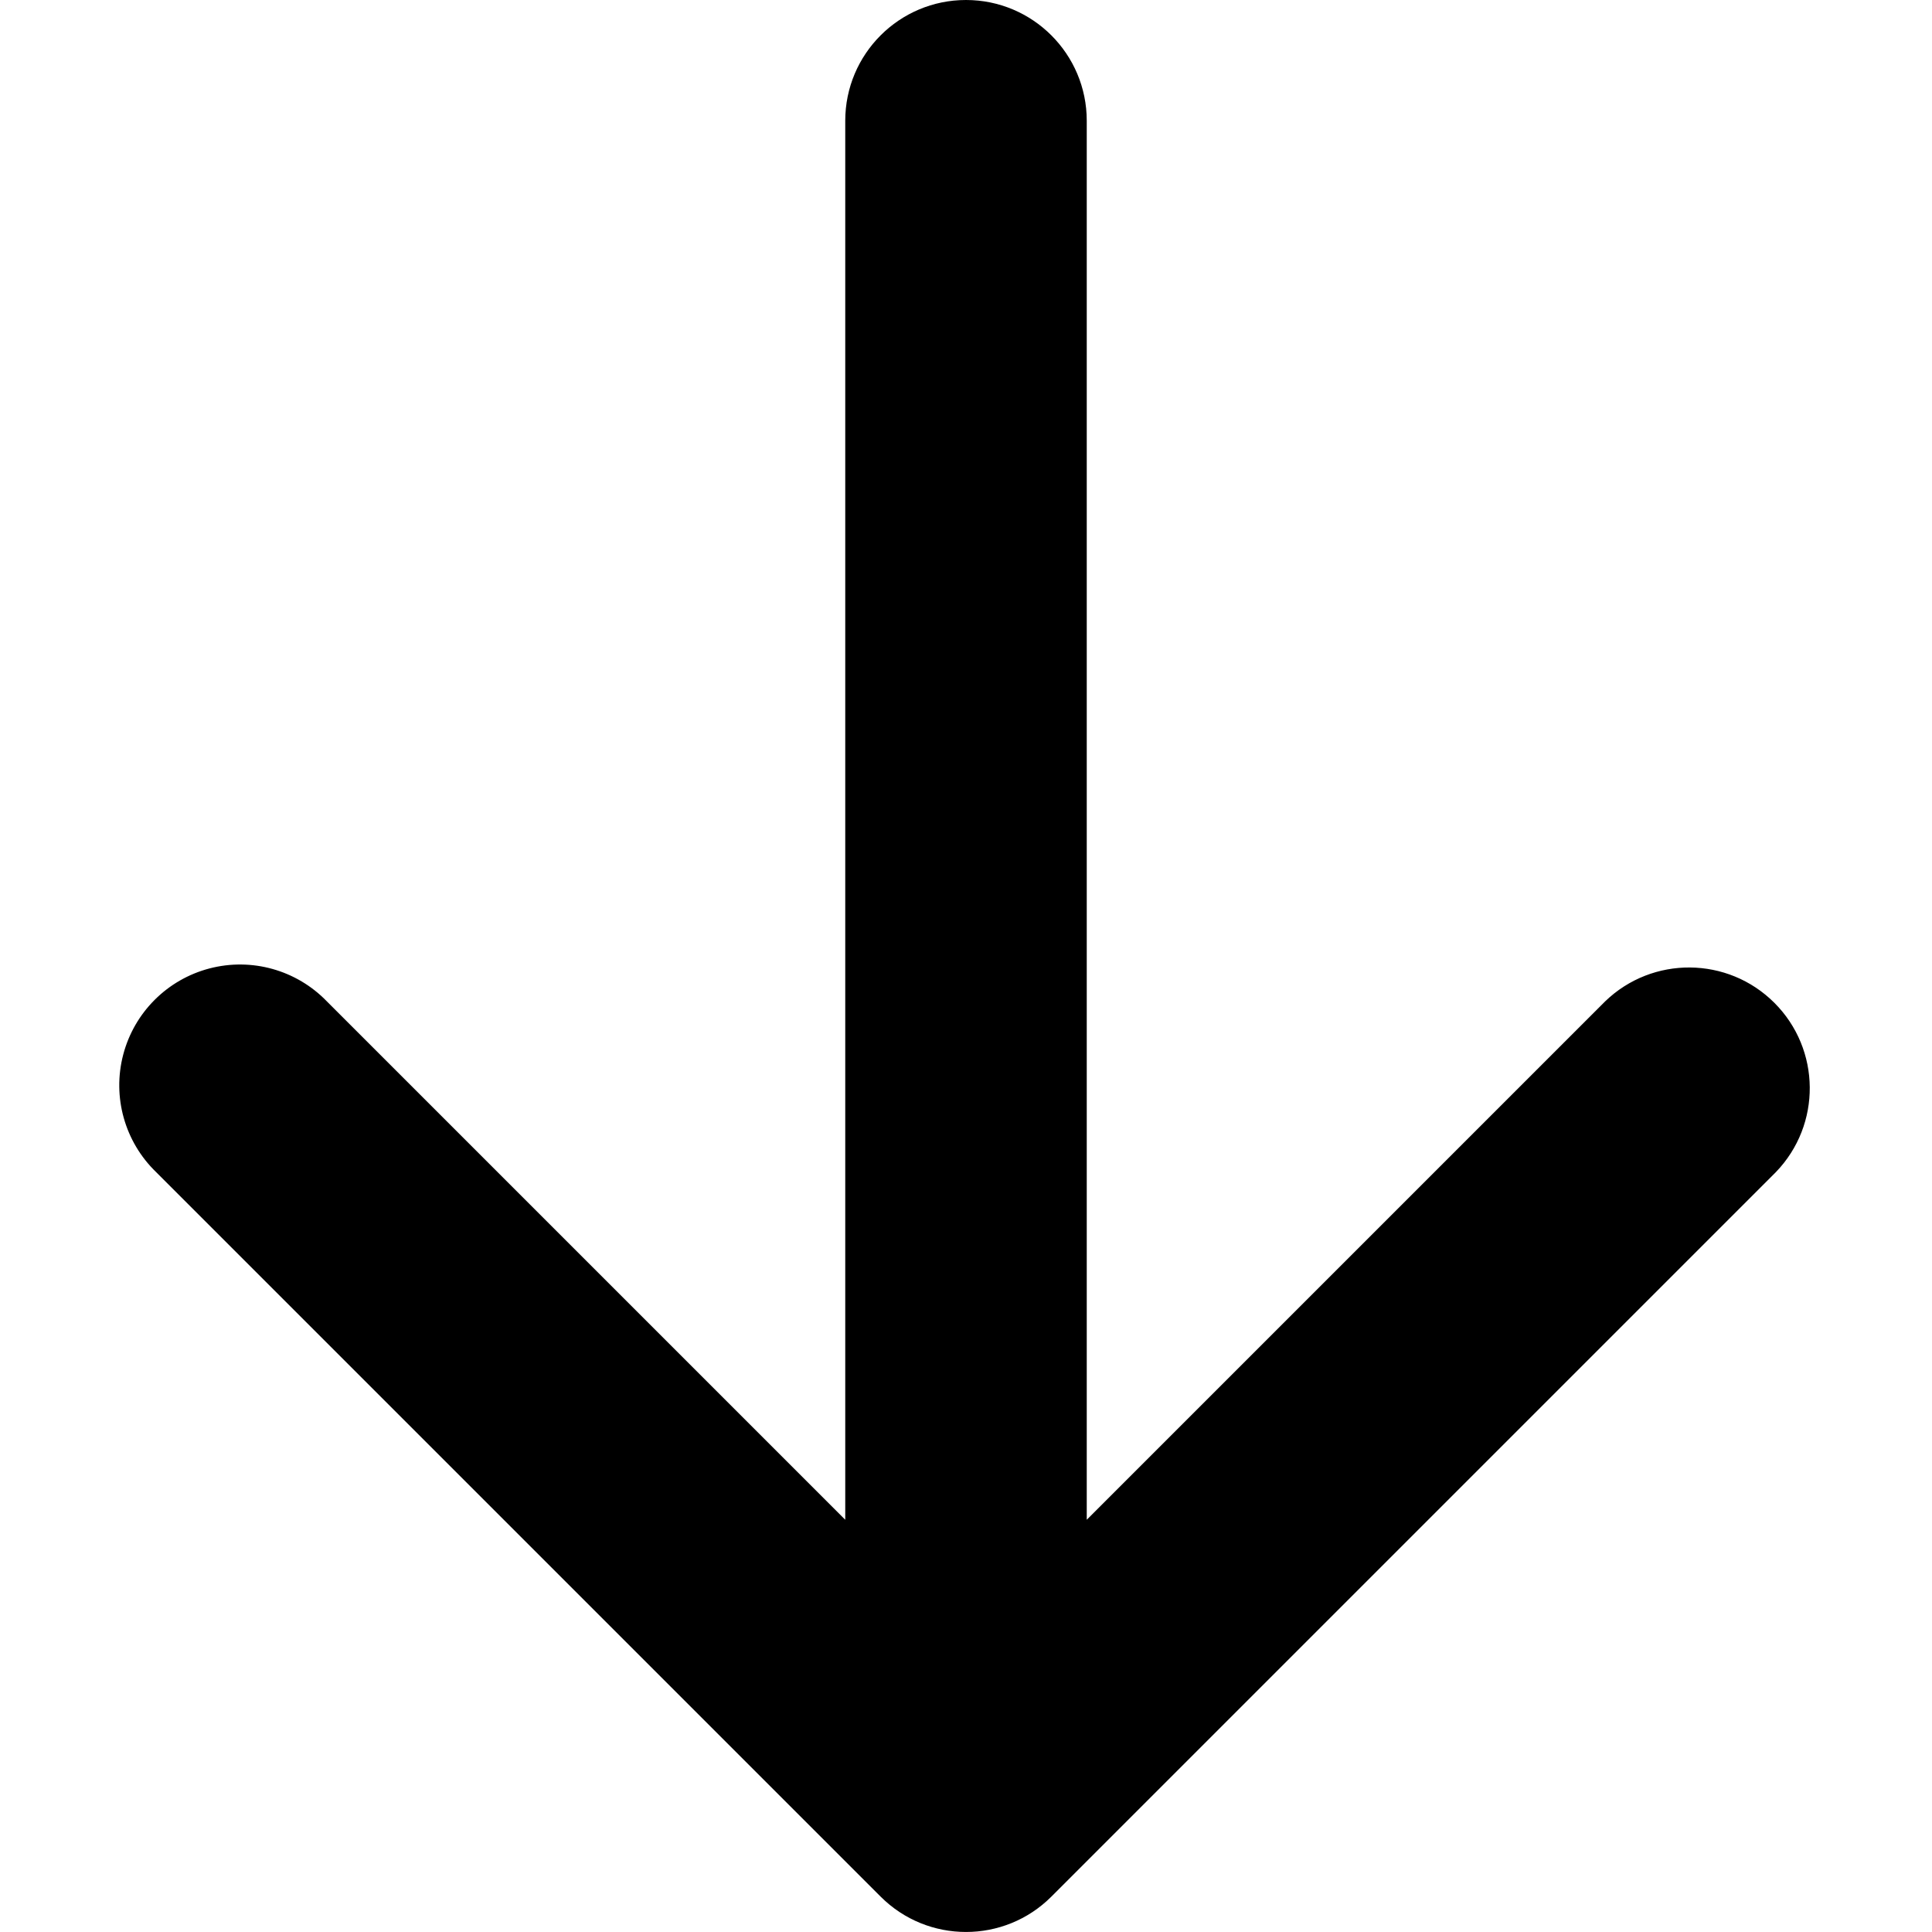
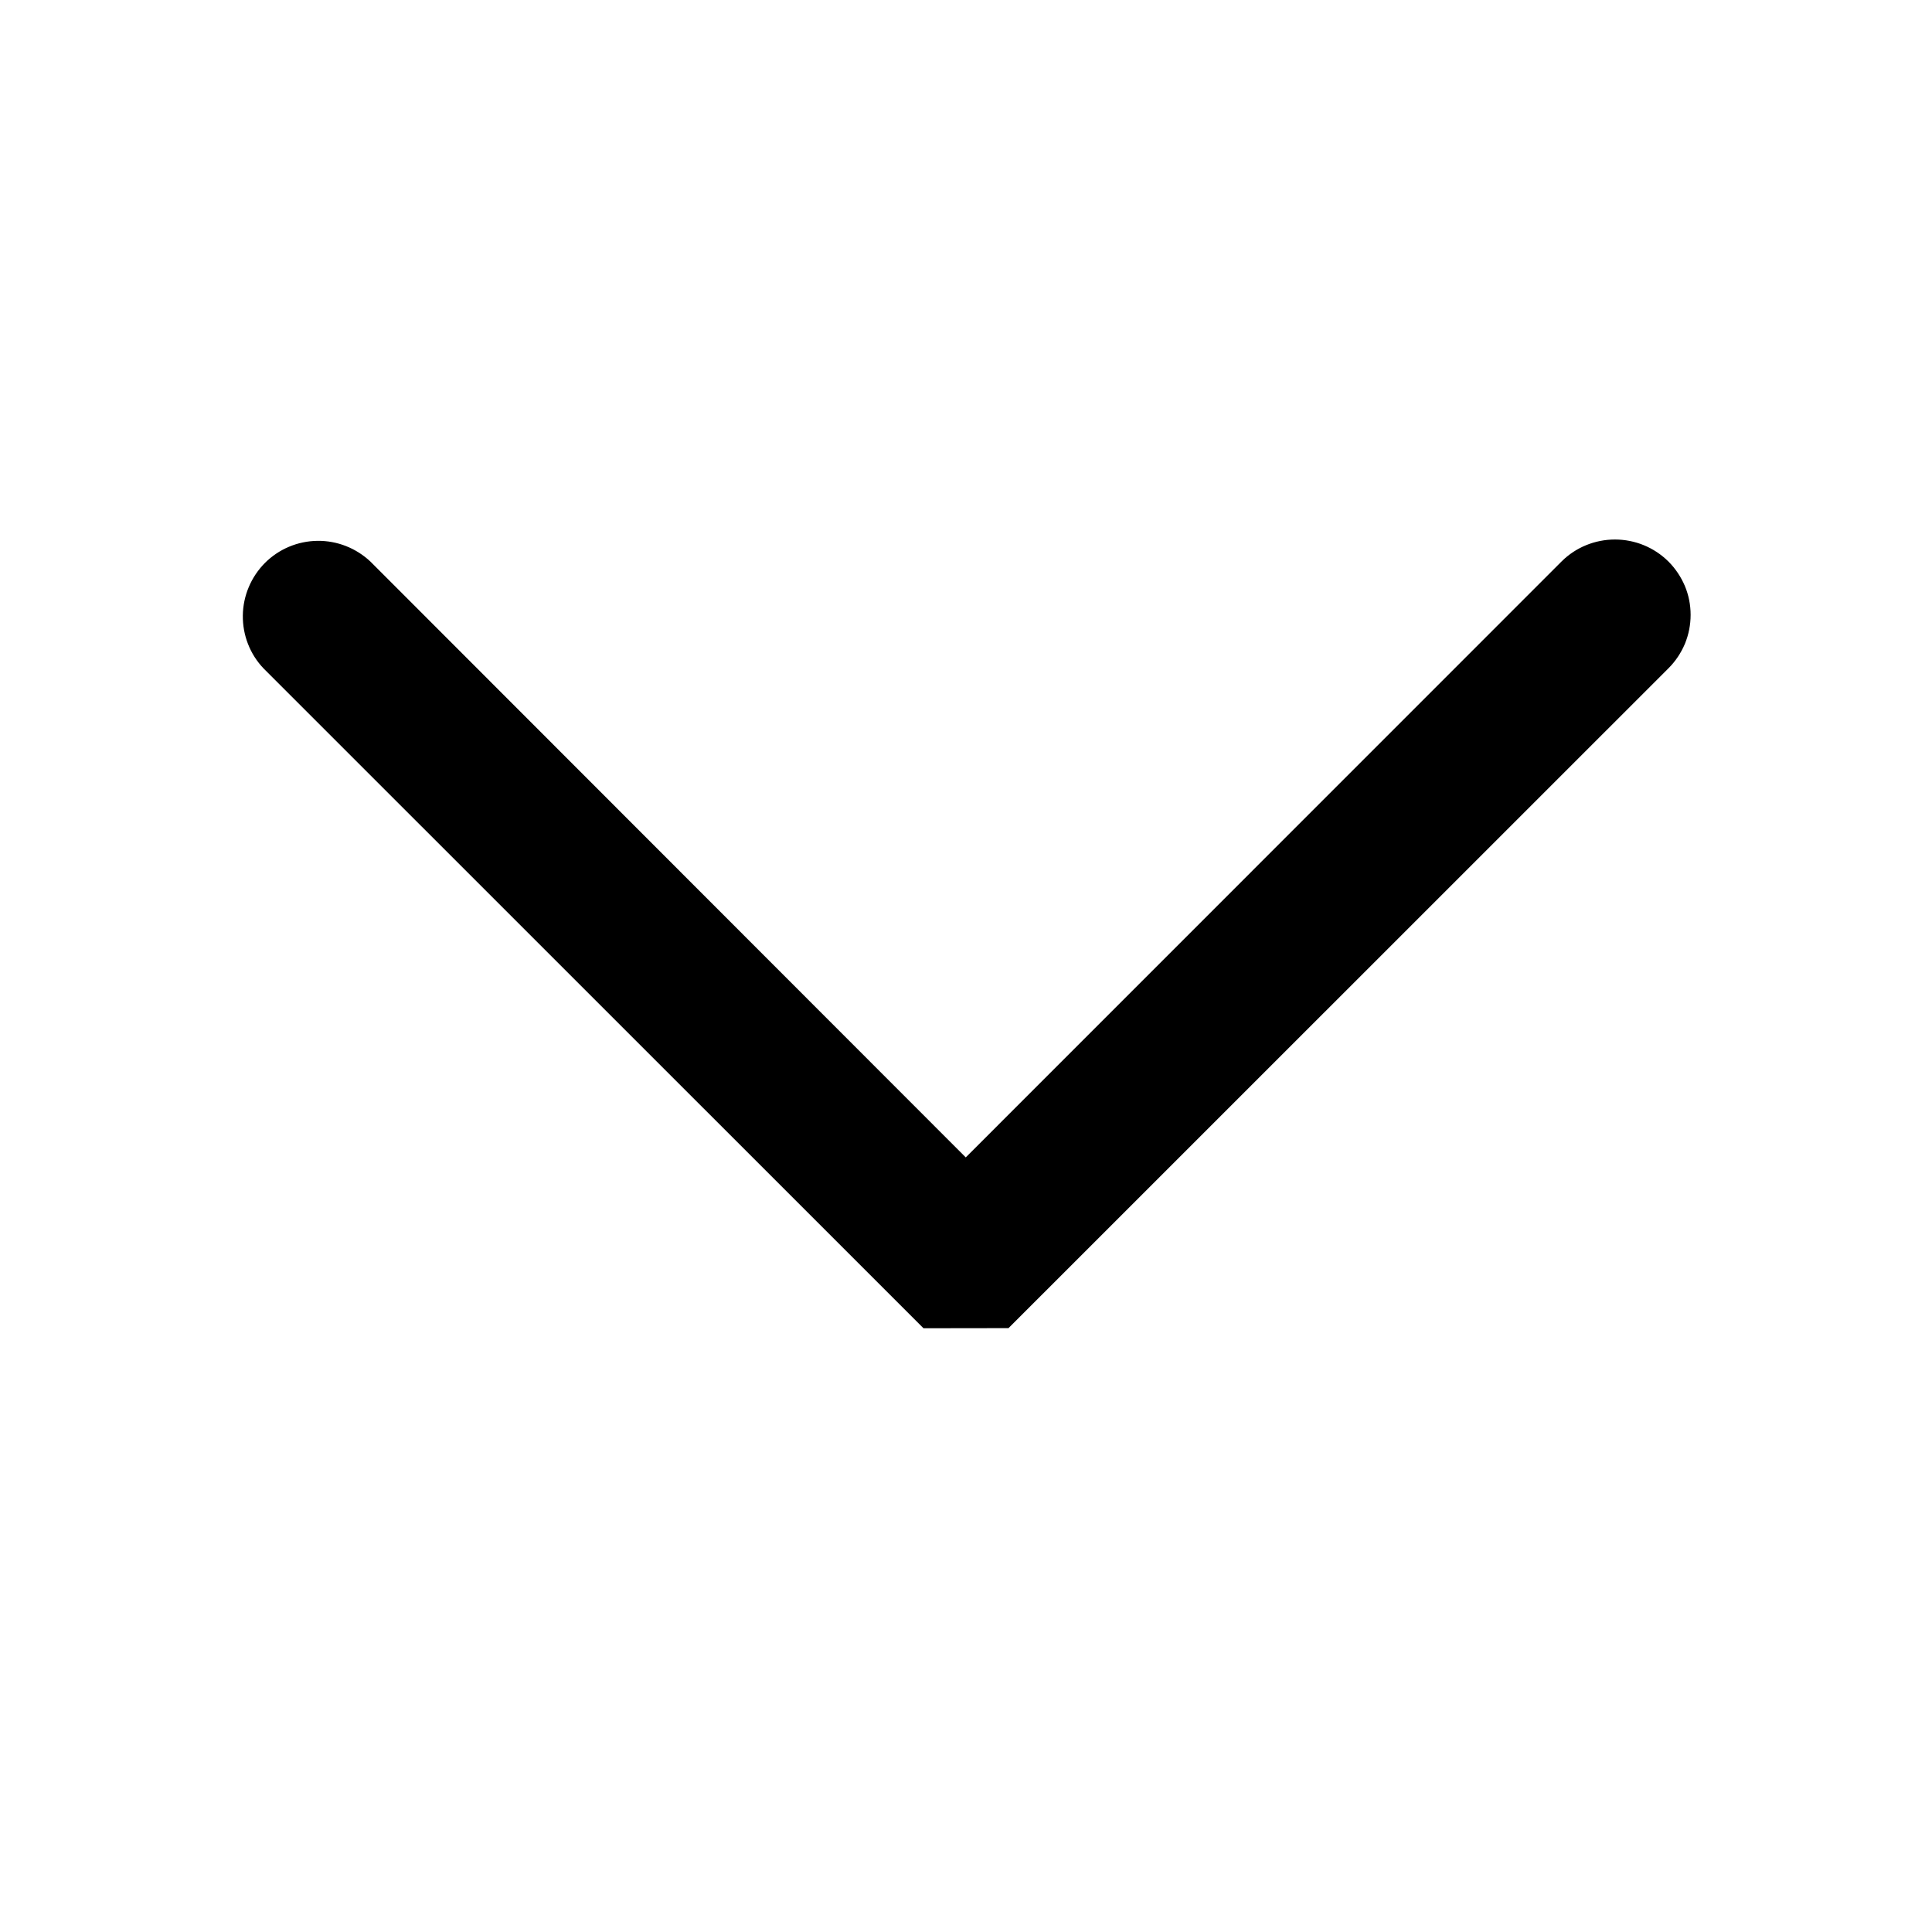
- <svg xmlns="http://www.w3.org/2000/svg" width="16" height="16" viewBox="0 0 16 16">
-   <path transform="rotate(90) translate(0, -16)" d="M15.707 7.293l-6-6a1 1 0 0 0-1.414 1.414L12.586 7H1a1 1 0 0 0 0 2h11.586l-4.293 4.293a1 1 0 1 0 1.414 1.414l6-6a1 1 0 0 0 0-1.414z" />
+ <svg xmlns="http://www.w3.org/2000/svg" width="16" height="16" viewBox="0 0 16 16" fill="none">
+   <path d="M8.352 10.999L13.818 5.534C13.876 5.476 13.922 5.407 13.954 5.331C13.985 5.255 14.001 5.174 14.001 5.092C14.001 5.01 13.985 4.928 13.953 4.852C13.921 4.777 13.875 4.708 13.817 4.65C13.699 4.533 13.54 4.468 13.374 4.468C13.209 4.468 13.049 4.533 12.932 4.65L7.998 9.585L3.068 4.651C2.949 4.539 2.792 4.477 2.629 4.479C2.465 4.481 2.309 4.547 2.194 4.662C2.079 4.778 2.013 4.934 2.011 5.097C2.009 5.26 2.07 5.418 2.183 5.536L7.648 11L8.352 10.999Z" fill="black" />
</svg>
